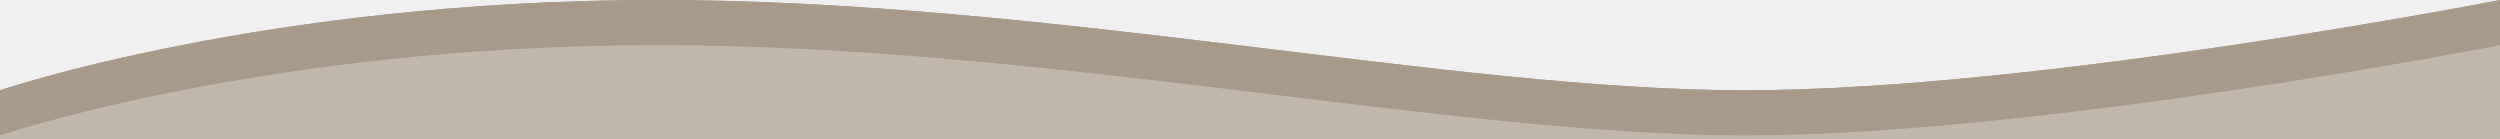
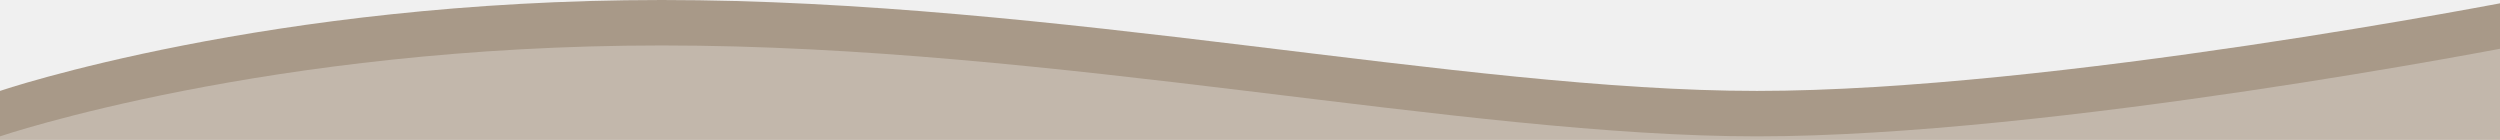
- <svg xmlns="http://www.w3.org/2000/svg" width="1440px" height="80px" viewBox="0 0 1440 80" version="1.1">
-   <defs />
-   <g id="Symbols" stroke="none" stroke-width="1" fill="none" fill-rule="evenodd">
+ <svg xmlns="http://www.w3.org/2000/svg" width="100%" height="100%" viewBox="0 0 1430 80" version="1.1">
+   <g stroke="none" stroke-width="1" fill="none" fill-rule="evenodd">
    <g id="wave-brown">
-       <g id="Group-2">
-         <g id="Group">
-           <path d="M0,52 C0,52 153,1.46804748e-14 378.5,0 C604,0 836,52 1005,52 C1174,52 1440,0 1440,0 L1440,80 L0,80 L0,52 Z" id="Rectangle-2-Copy" fill="#A89988" />
-           <path d="M0,78 C0,78 153,26 378.5,26 C604,26 836,78 1005,78 C1174,78 1440,26 1440,26 L1440,80 L0,80 L0,78 Z" id="Rectangle-2-Copy-2" fill-opacity="0.3" fill="#FFFFFF" />
-         </g>
-       </g>
-     </g>
-     <g id="wave-brown">
-       <g id="Group-2">
-         <g id="Group">
-           <path d="M0,52 C0,52 153,1.46804748e-14 378.5,0 C604,0 836,52 1005,52 C1174,52 1440,0 1440,0 L1440,80 L0,80 L0,52 Z" id="Rectangle-2-Copy" fill="#A89988" />
-           <path d="M0,78 C0,78 153,26 378.5,26 C604,26 836,78 1005,78 C1174,78 1440,26 1440,26 L1440,80 L0,80 L0,78 Z" id="Rectangle-2-Copy-2" fill-opacity="0.3" fill="#FFFFFF" />
-         </g>
-       </g>
+       <path d="M0,52 C0,52 153,1.46804748e-14 378.5,0 C604,0 836,52 1005,52 C1174,52 1440,0 1440,0 L1440,80 L0,80 L0,52 Z" fill="#A89988" />
+       <path d="M0,78 C0,78 153,26 378.5,26 C604,26 836,78 1005,78 C1174,78 1440,26 1440,26 L1440,80 L0,80 L0,78 Z" fill-opacity="0.3" fill="#FFFFFF" />
    </g>
  </g>
</svg>
